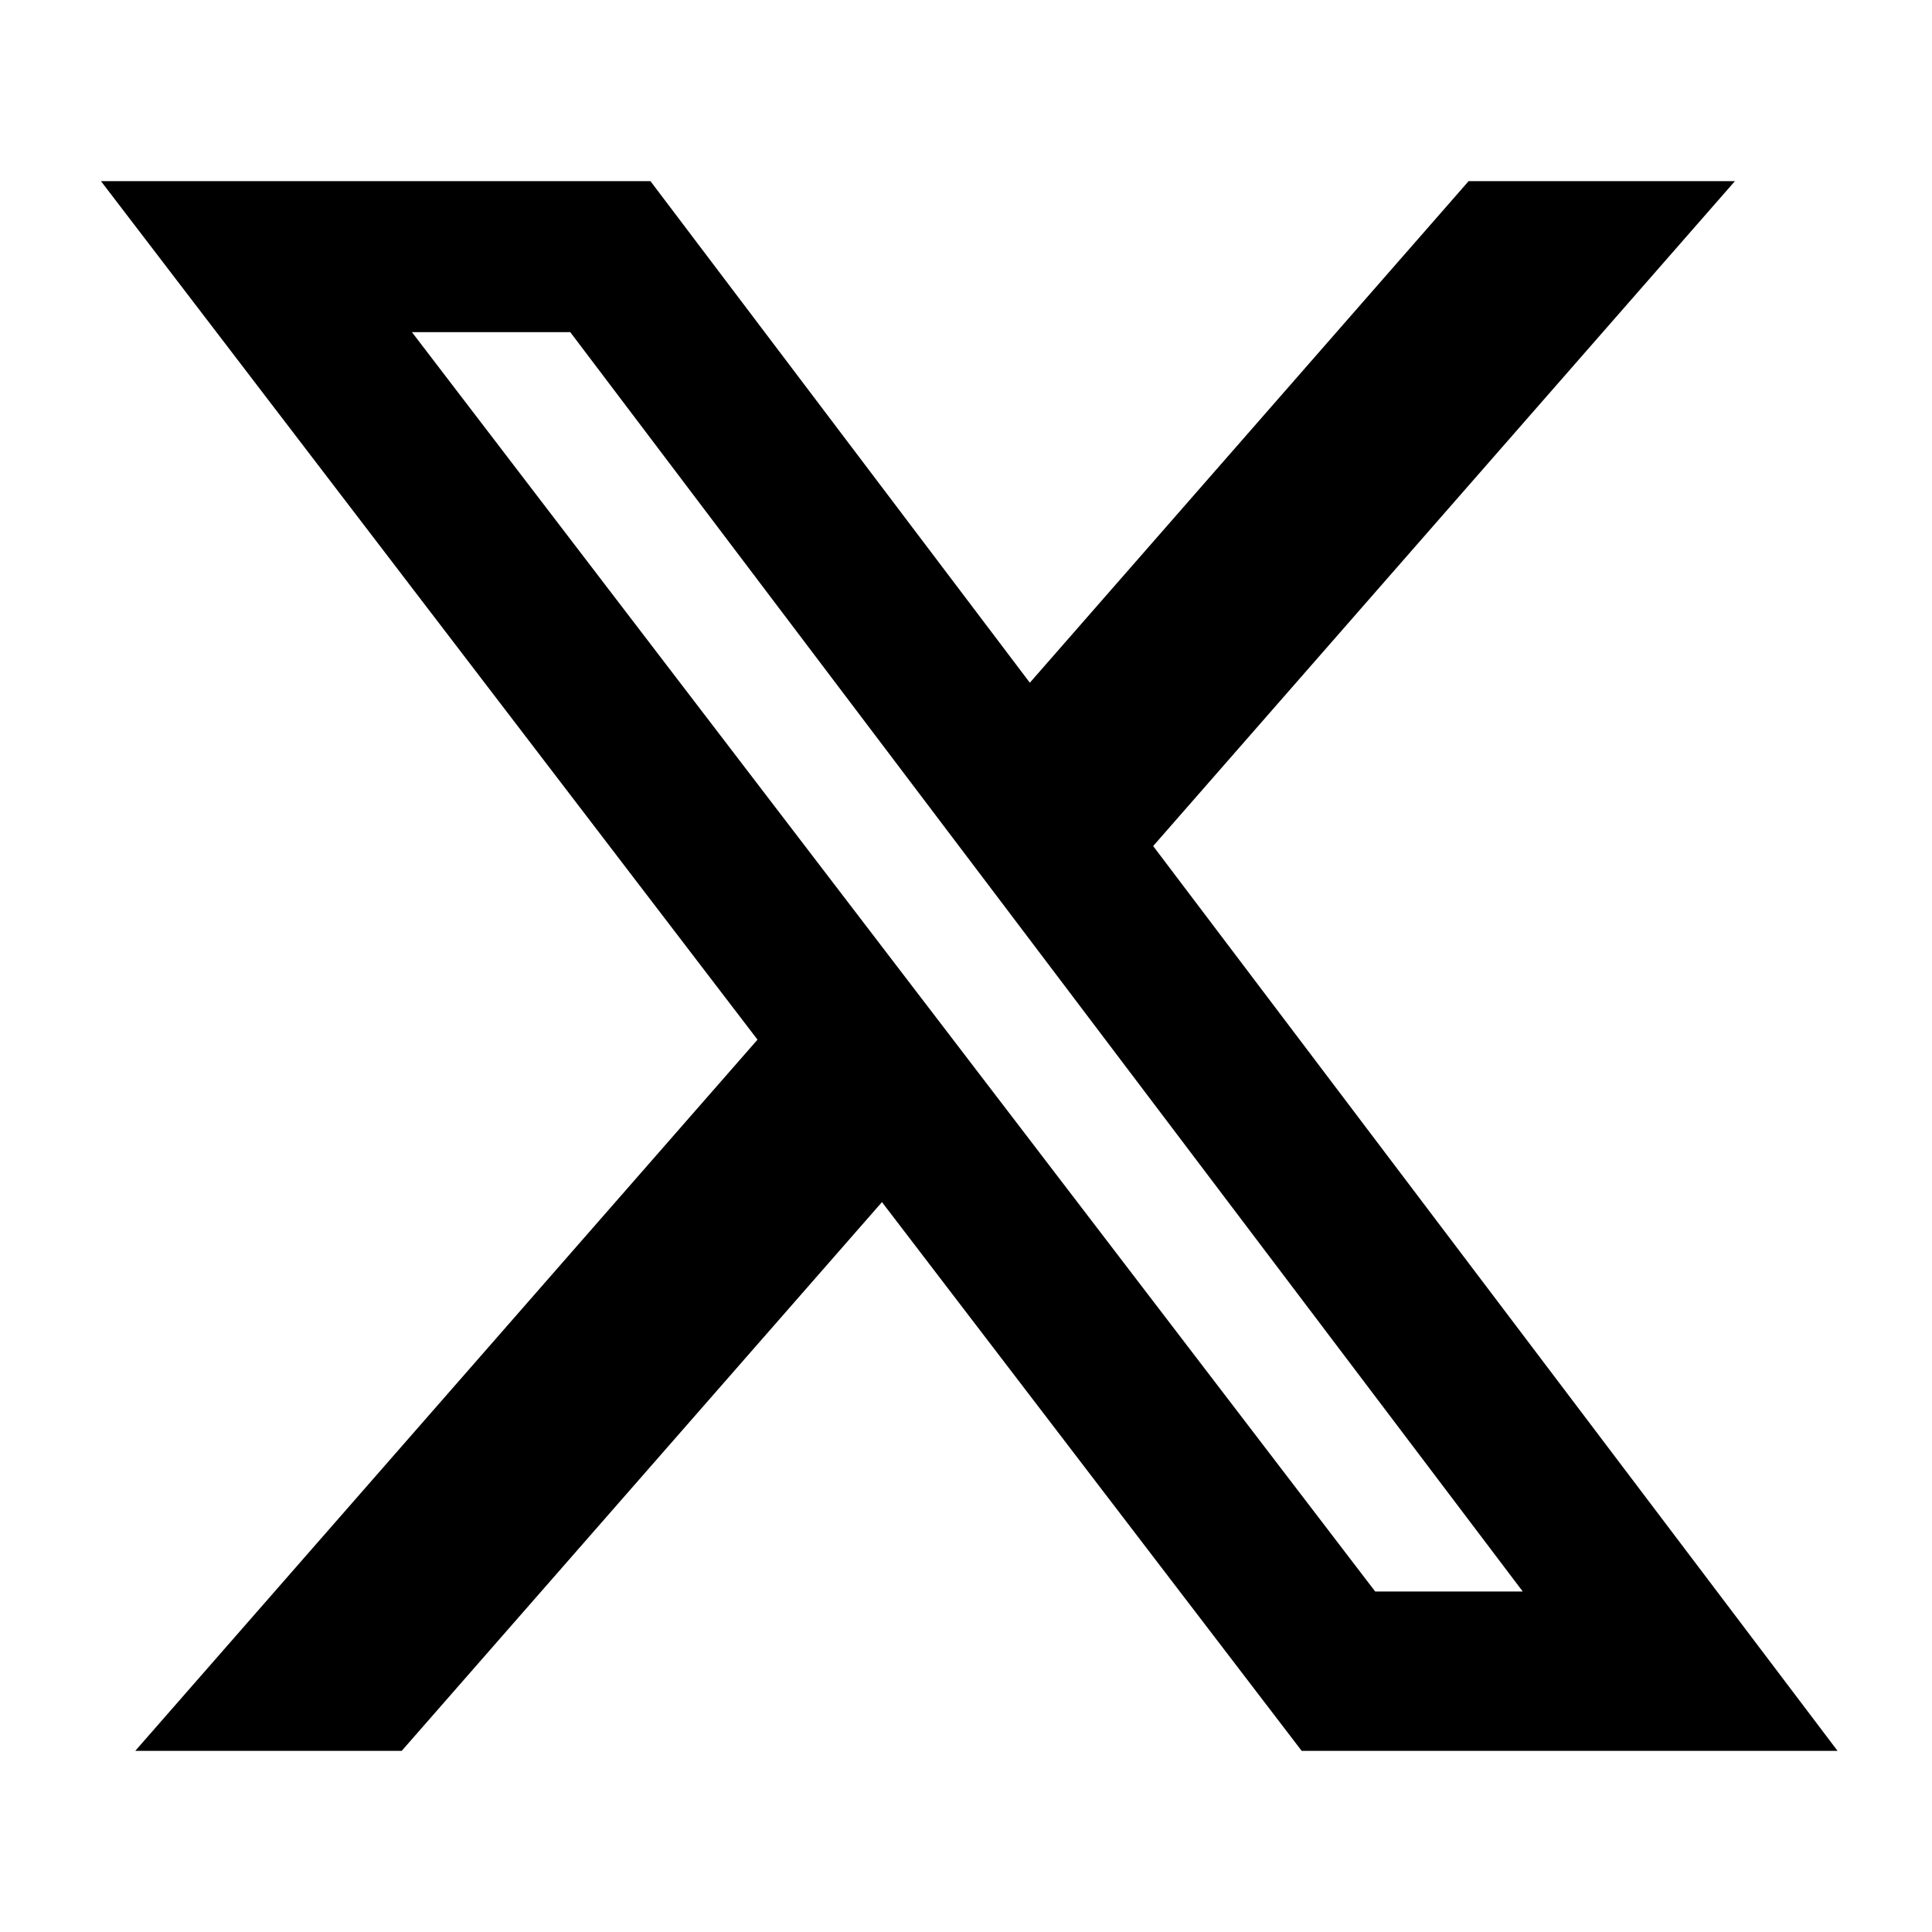
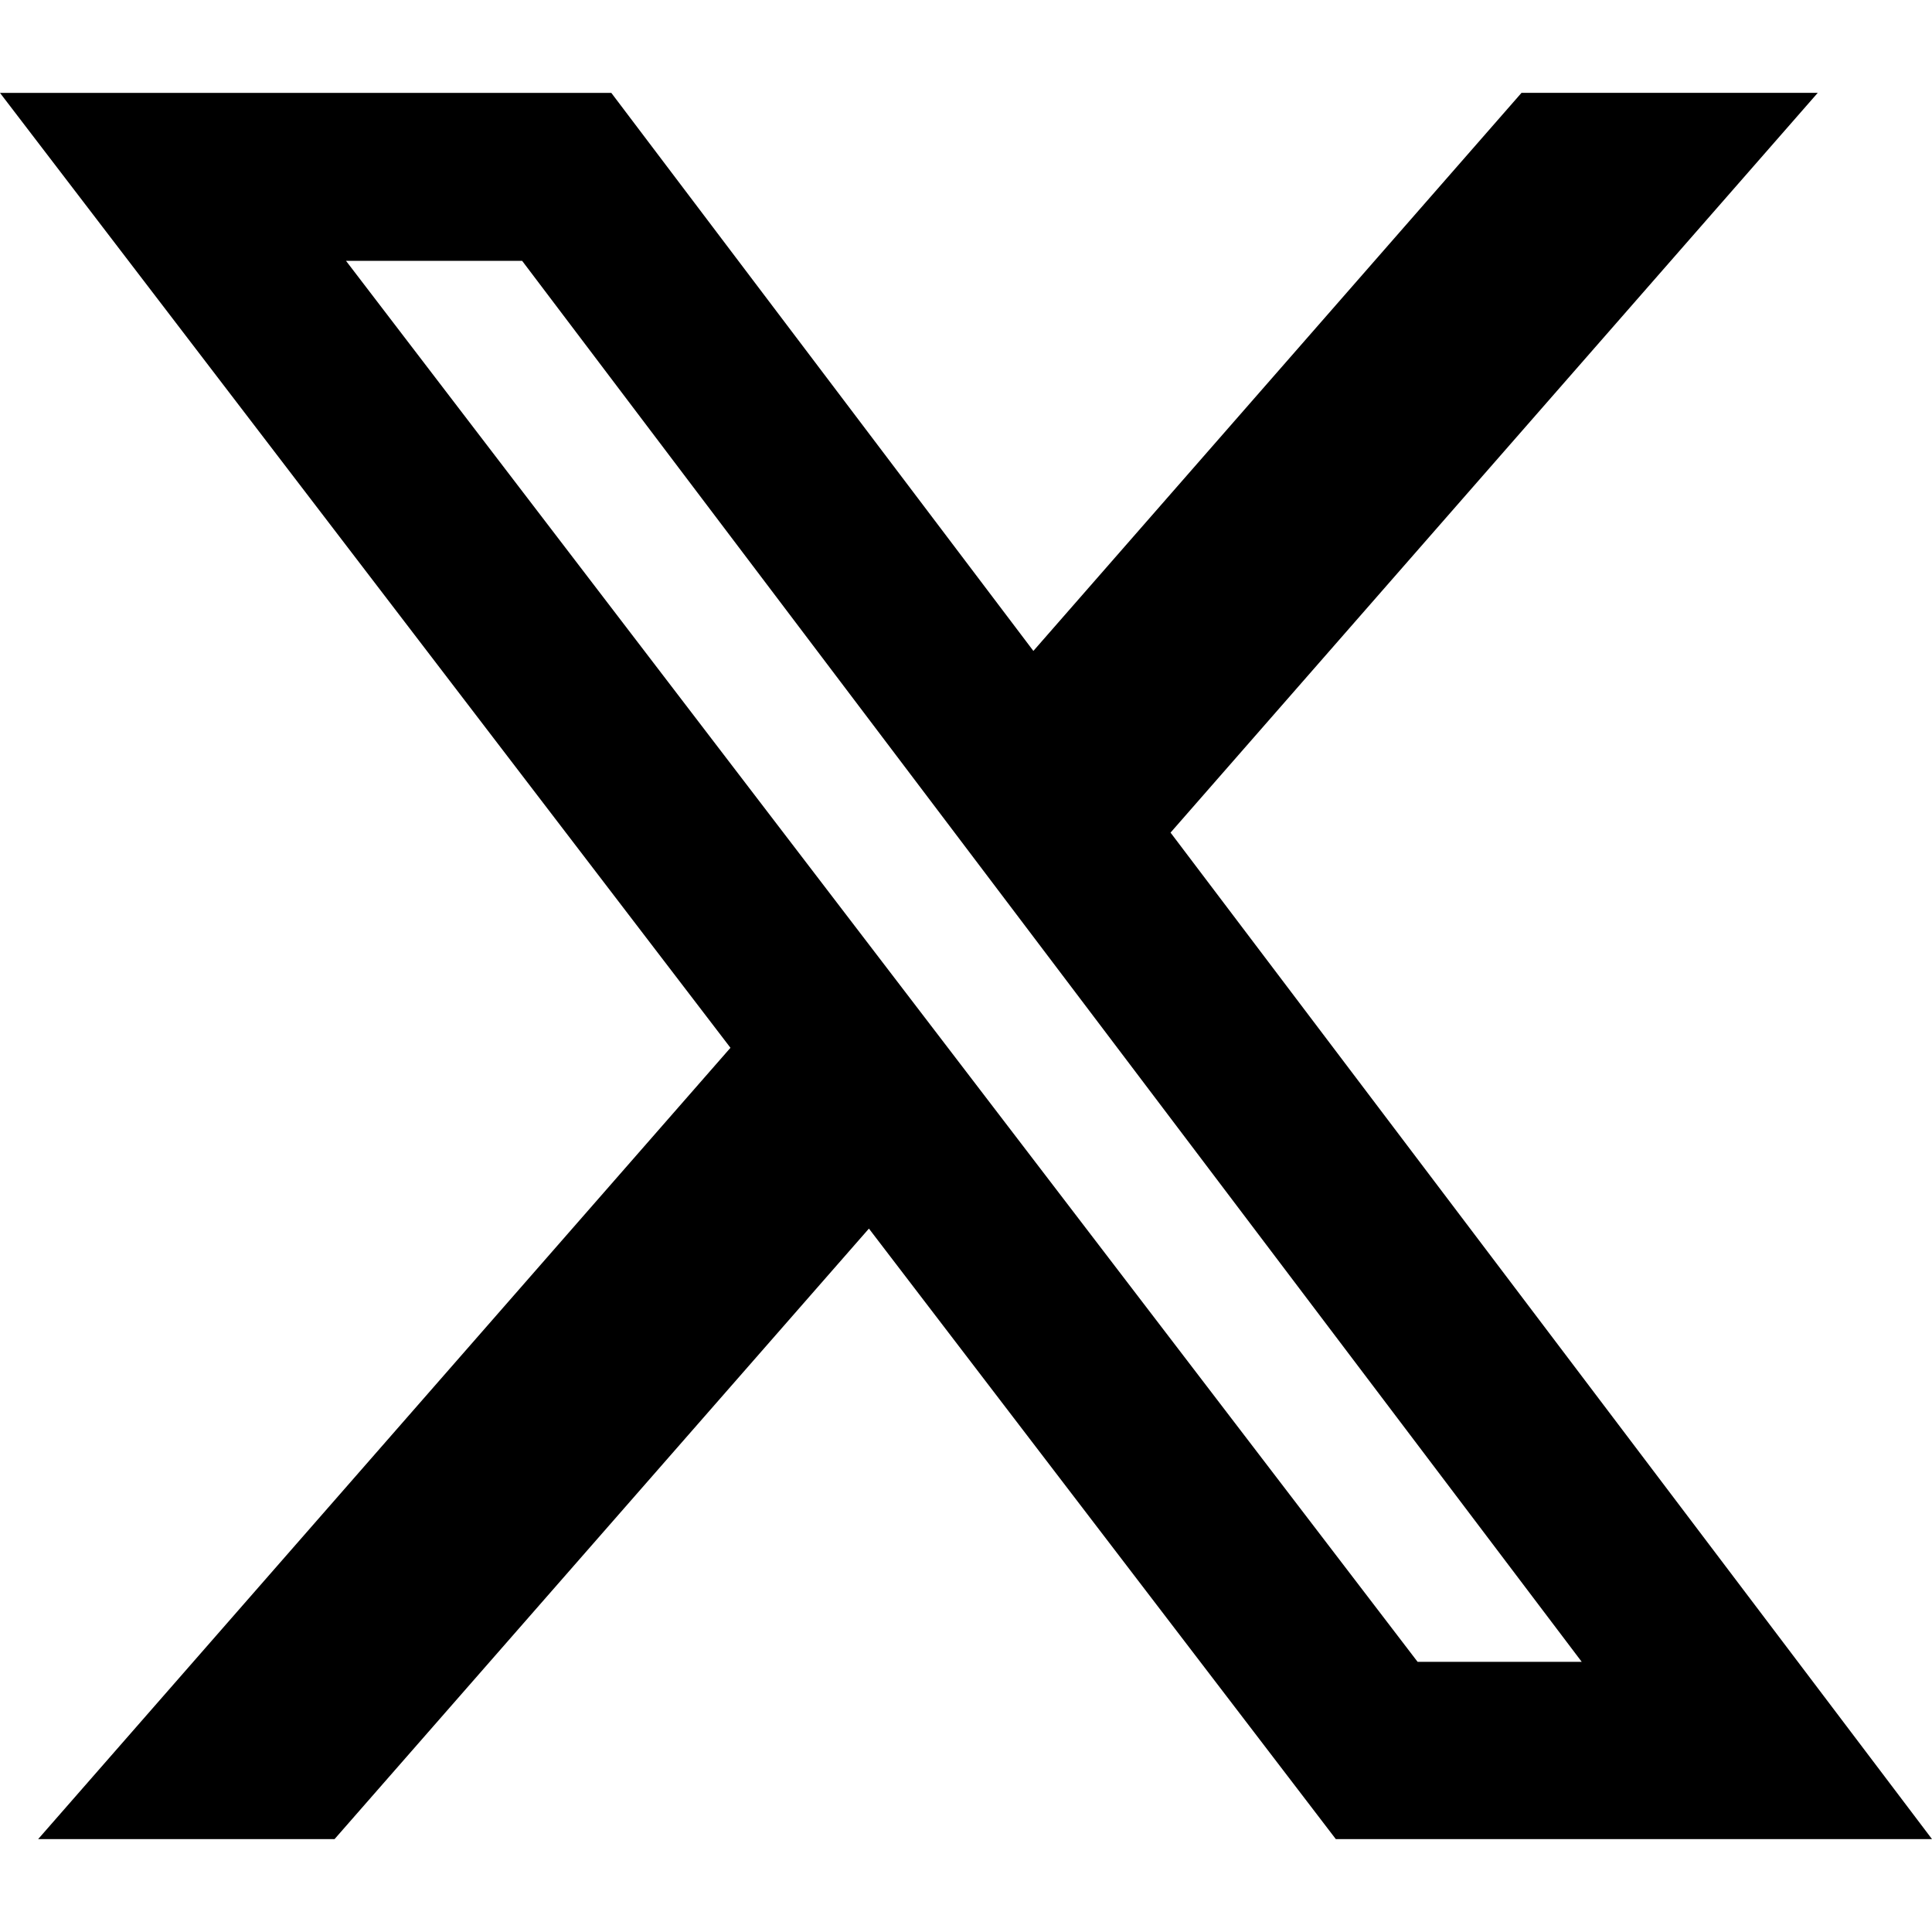
<svg xmlns="http://www.w3.org/2000/svg" viewBox="0 0 24 24" fill="currentColor" aria-hidden="true">
-   <path d="M18.244 2.25h3.308l-7.227 8.26 8.502 11.24H16.17l-5.214-6.817L4.99 21.75H1.68l7.73-8.835L1.254 2.25H8.08l4.713 6.231zm-1.161 17.52h1.833L7.084 4.126H5.117z" />
+   <path d="M18.901 1.153h3.68l-8.04 9.19L24 22.846h-7.406l-5.8-7.584-6.638 7.584H.474l8.6-9.83L0 1.154h7.594l5.243 6.932ZM17.61 20.644h2.039L6.486 3.24H4.298Z" />
</svg>
